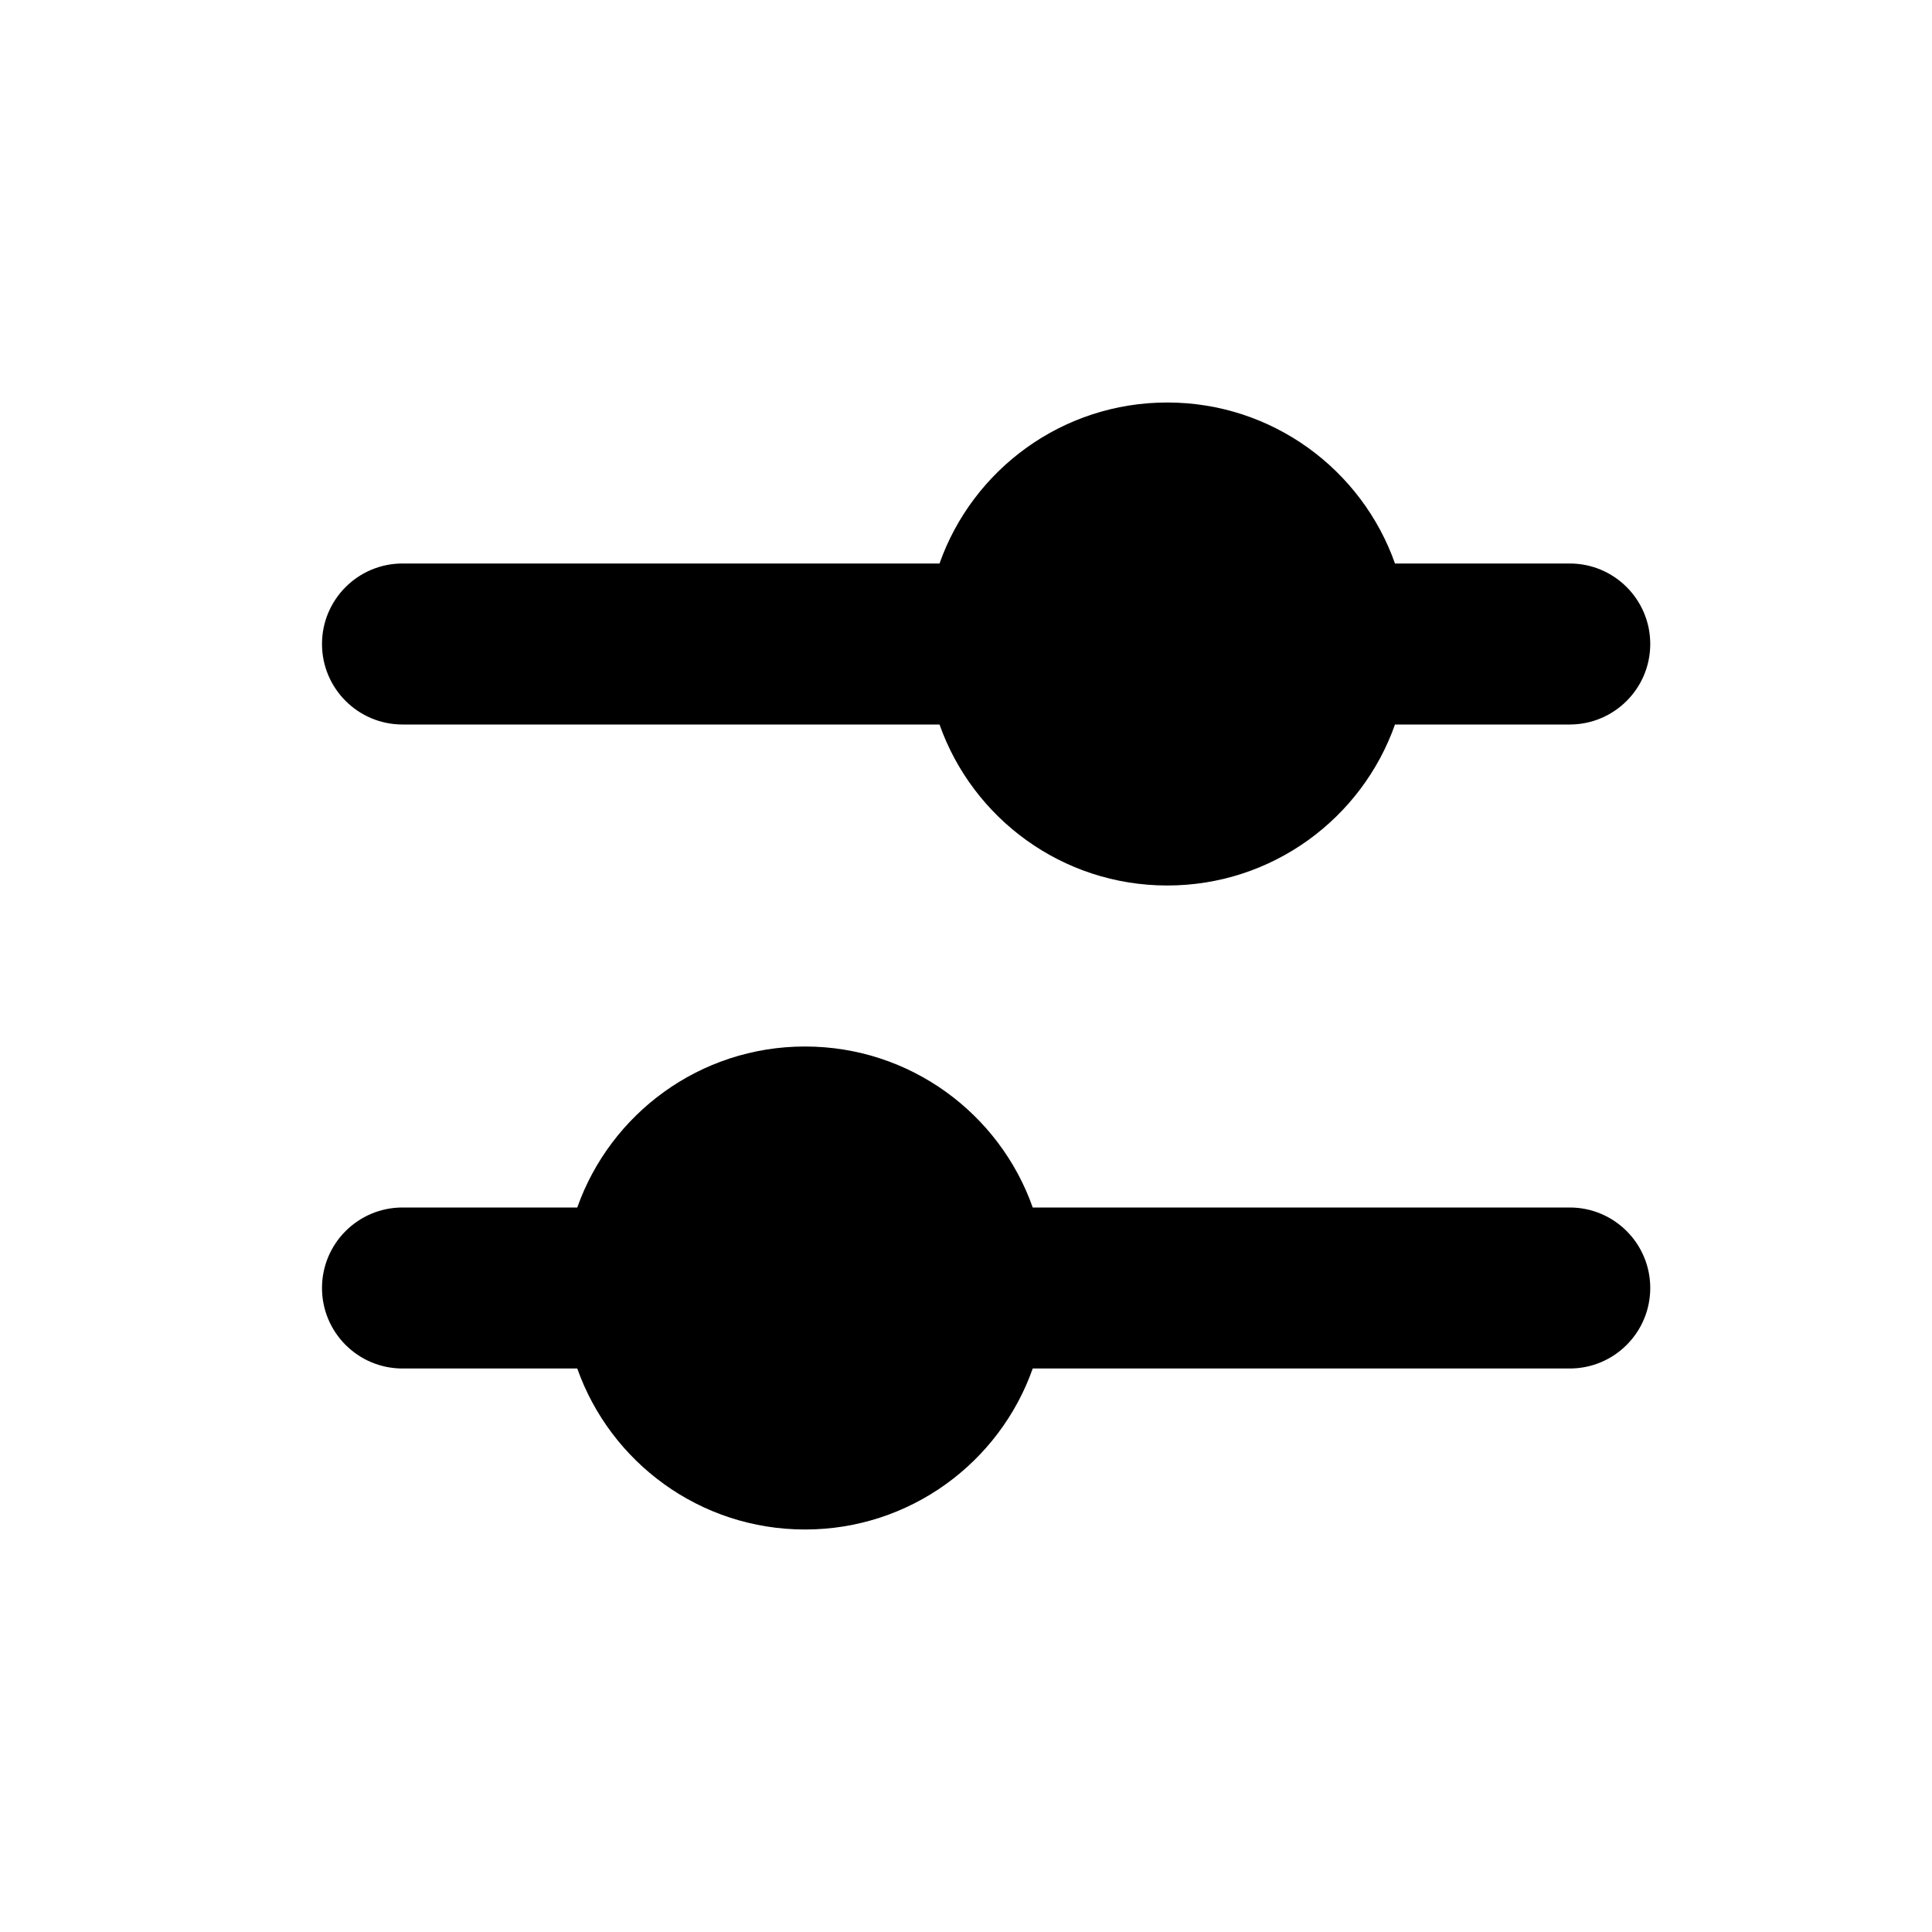
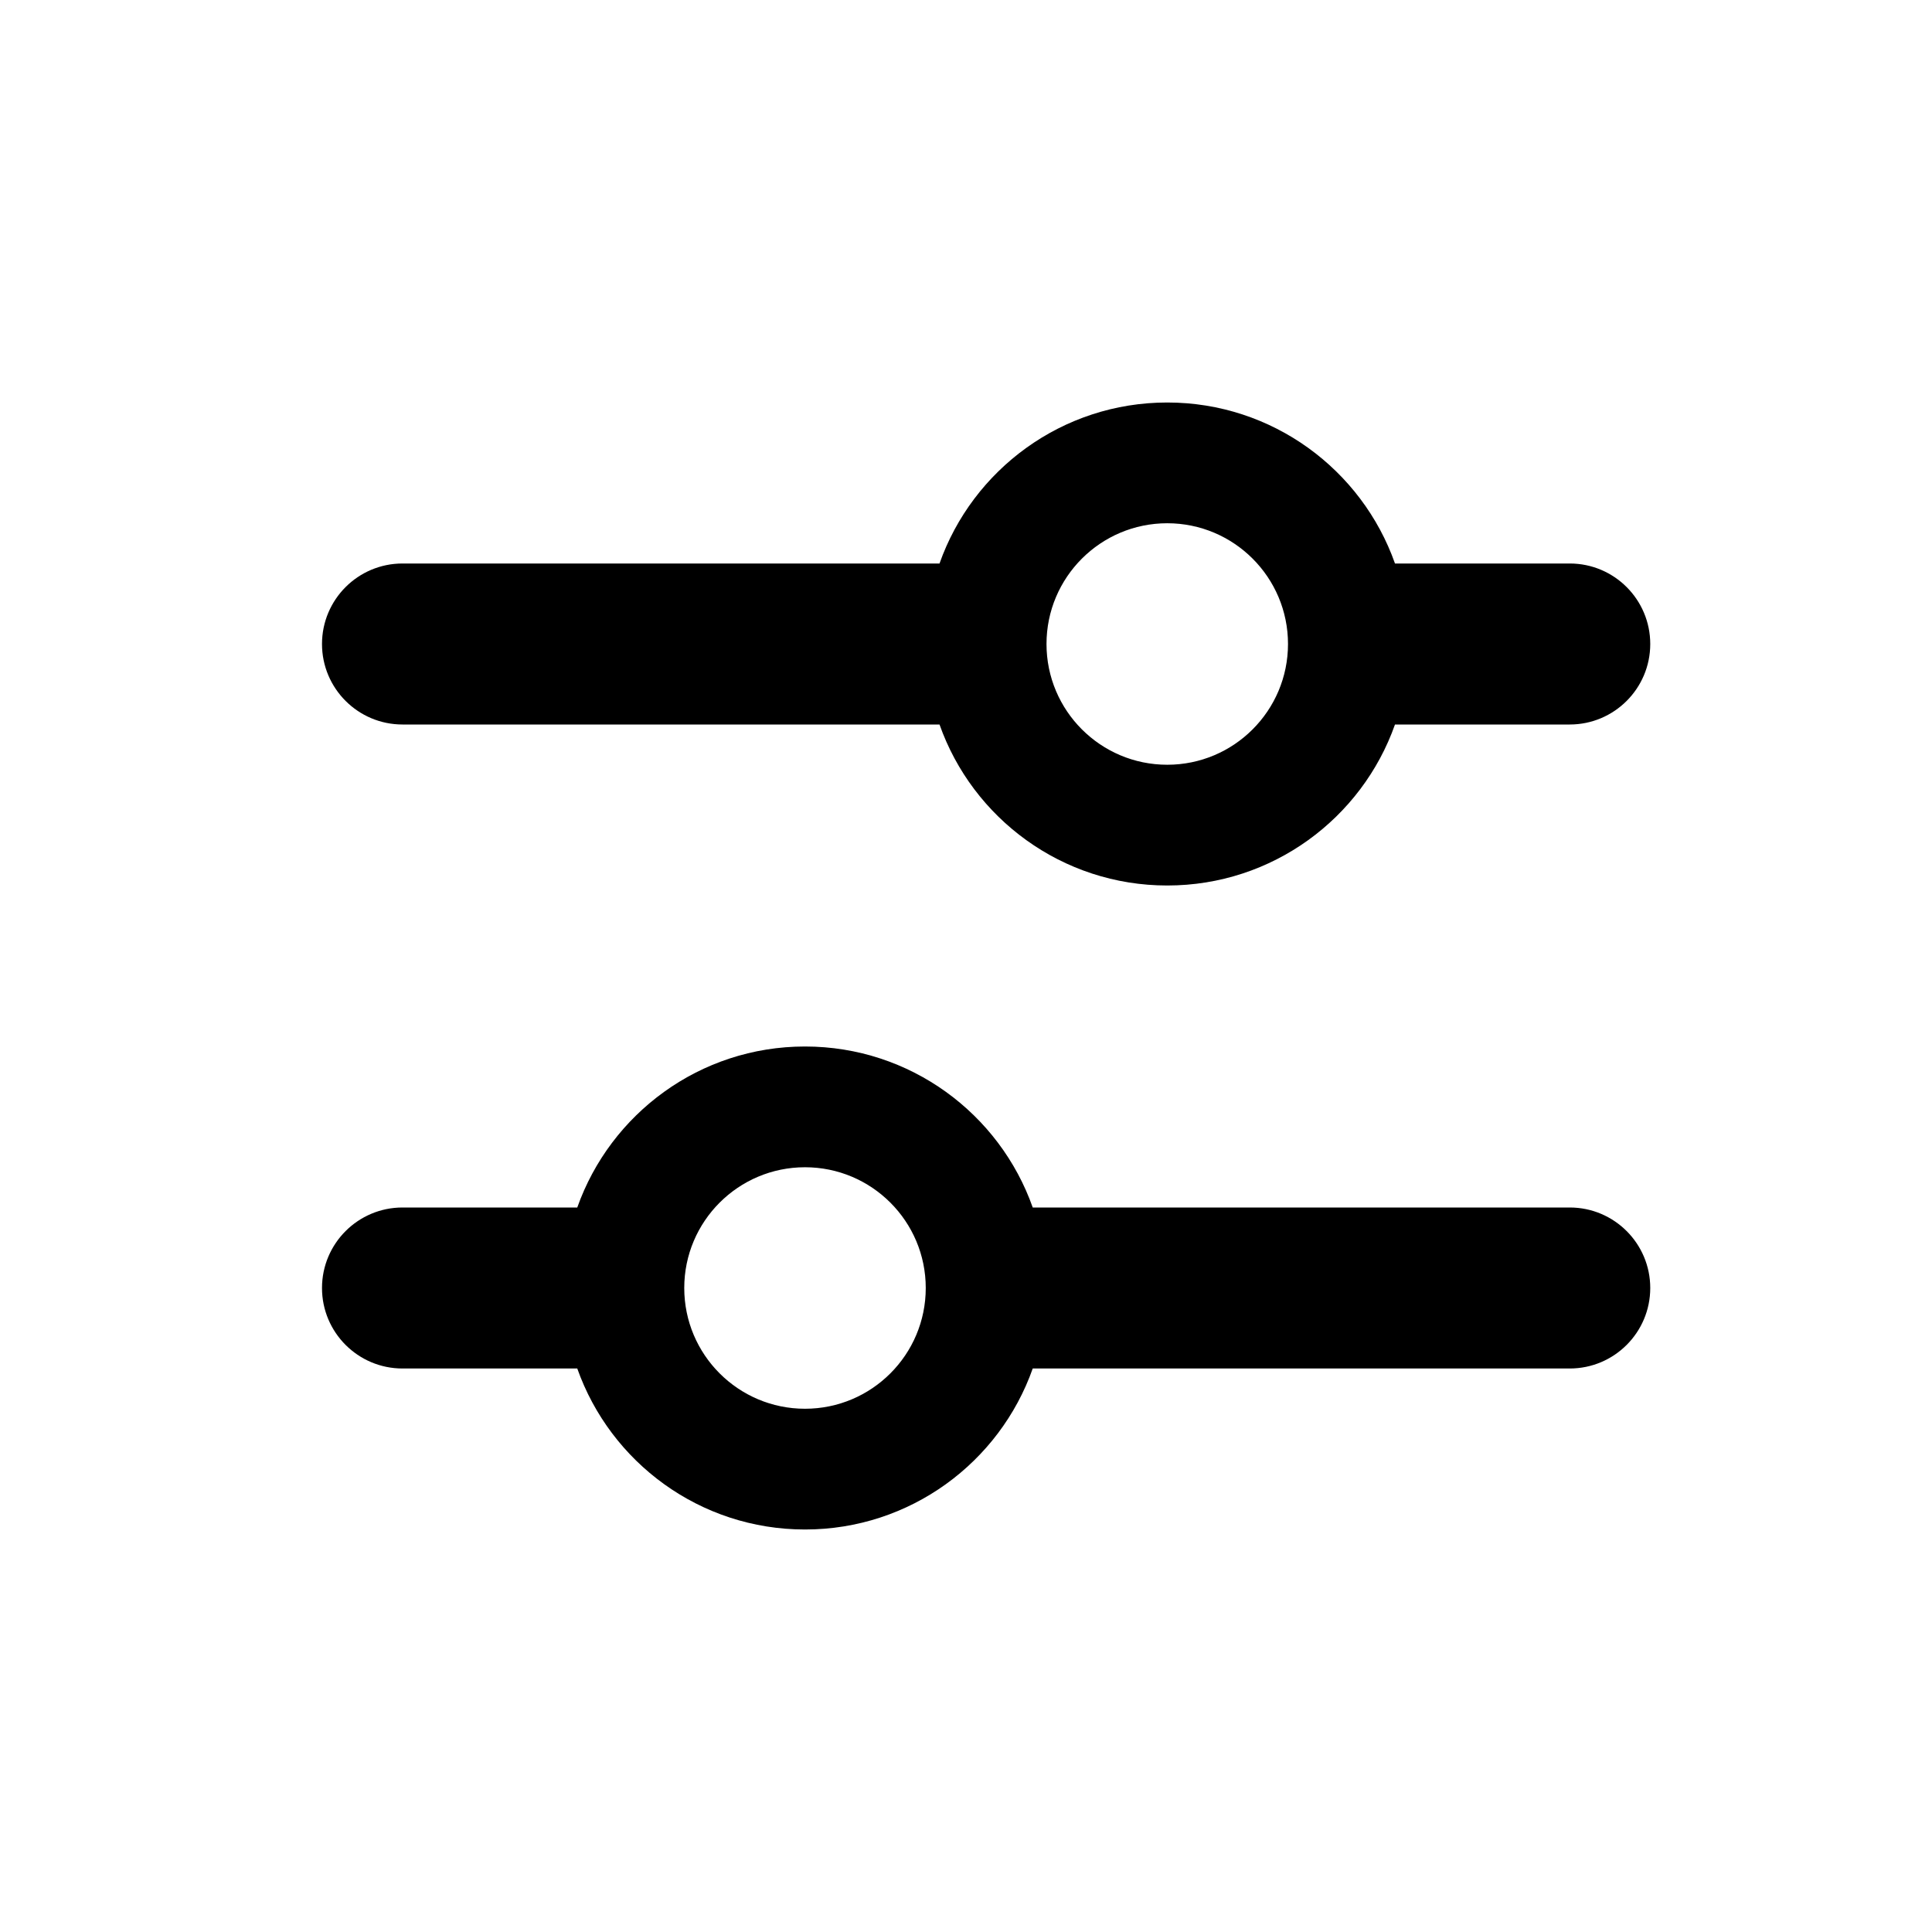
- <svg xmlns="http://www.w3.org/2000/svg" width="24" height="24" viewBox="0 0 24 24">
-   <path clip-rule="evenodd" d="M19.5 7C20.052 7 20.5 7.448 20.5 8C20.5 8.552 20.052 9 19.5 9H17.329C16.918 10.165 15.806 11 14.5 11C13.194 11 12.082 10.165 11.671 9H5C4.448 9 4 8.552 4 8C4 7.448 4.448 7 5 7H11.671C12.082 5.835 13.194 5 14.5 5C15.806 5 16.918 5.835 17.329 7H19.5ZM16 8C16 8.828 15.328 9.5 14.5 9.5C13.672 9.5 13 8.828 13 8C13 7.172 13.672 6.5 14.5 6.5C15.328 6.5 16 7.172 16 8Z" />
-   <path clip-rule="evenodd" d="M5 15C4.448 15 4 15.448 4 16C4 16.552 4.448 17 5 17H7.171C7.583 18.165 8.694 19 10 19C11.306 19 12.418 18.165 12.829 17H19.5C20.052 17 20.5 16.552 20.5 16C20.5 15.448 20.052 15 19.5 15H12.829C12.418 13.835 11.306 13 10 13C8.694 13 7.583 13.835 7.171 15H5ZM8.5 16C8.5 16.828 9.172 17.5 10 17.5C10.828 17.5 11.5 16.828 11.5 16C11.5 15.172 10.828 14.5 10 14.5C9.172 14.5 8.5 15.172 8.5 16Z" />
+ <svg xmlns="http://www.w3.org/2000/svg" width="24" height="24" viewBox="0 0 24 24" fill="none">
+   <path fill-rule="evenodd" clip-rule="evenodd" d="M19.5 7C20.052 7 20.5 7.448 20.5 8C20.5 8.552 20.052 9 19.5 9H17.329C16.918 10.165 15.806 11 14.5 11C13.194 11 12.082 10.165 11.671 9H5C4.448 9 4 8.552 4 8C4 7.448 4.448 7 5 7H11.671C12.082 5.835 13.194 5 14.5 5C15.806 5 16.918 5.835 17.329 7H19.5ZM16 8C16 8.828 15.328 9.5 14.5 9.5C13.672 9.5 13 8.828 13 8C13 7.172 13.672 6.5 14.5 6.5C15.328 6.5 16 7.172 16 8Z" fill="currentColor" />
+   <path fill-rule="evenodd" clip-rule="evenodd" d="M5 15C4.448 15 4 15.448 4 16C4 16.552 4.448 17 5 17H7.171C7.583 18.165 8.694 19 10 19C11.306 19 12.418 18.165 12.829 17H19.5C20.052 17 20.5 16.552 20.5 16C20.5 15.448 20.052 15 19.5 15H12.829C12.418 13.835 11.306 13 10 13C8.694 13 7.583 13.835 7.171 15H5ZM8.5 16C8.5 16.828 9.172 17.5 10 17.5C10.828 17.5 11.5 16.828 11.5 16C11.5 15.172 10.828 14.5 10 14.5C9.172 14.5 8.5 15.172 8.5 16Z" fill="currentColor" />
</svg>
